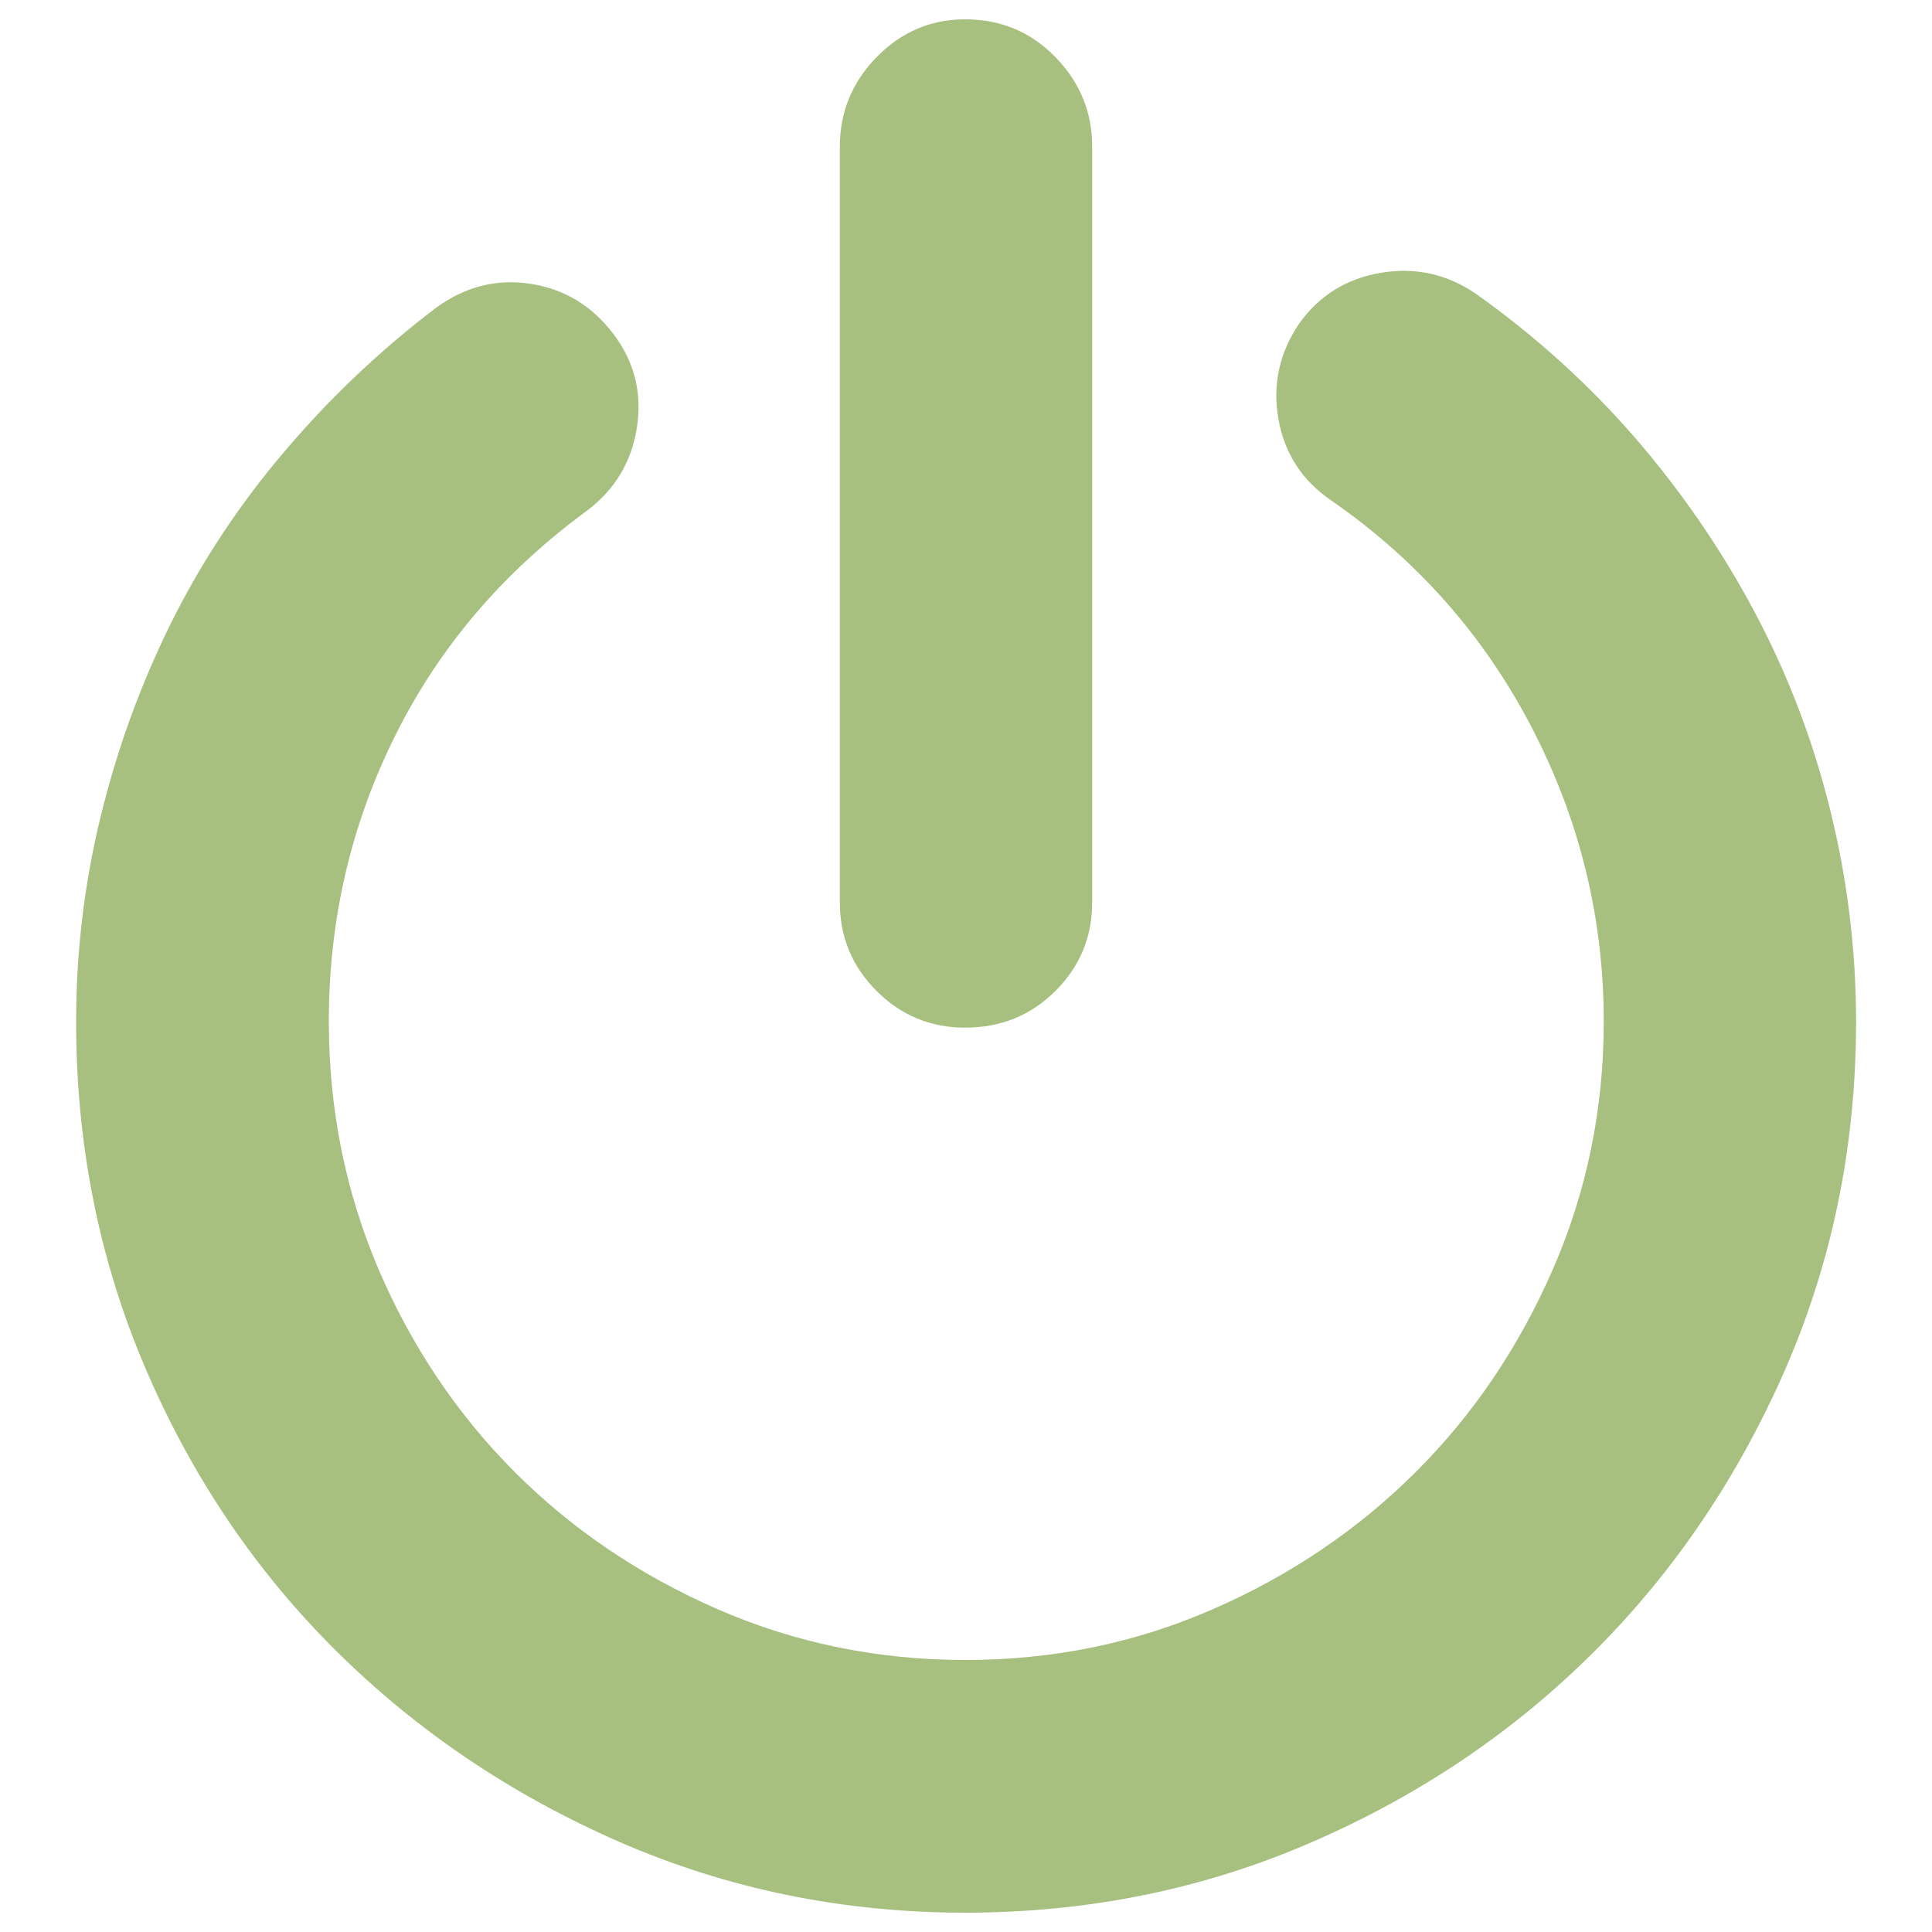
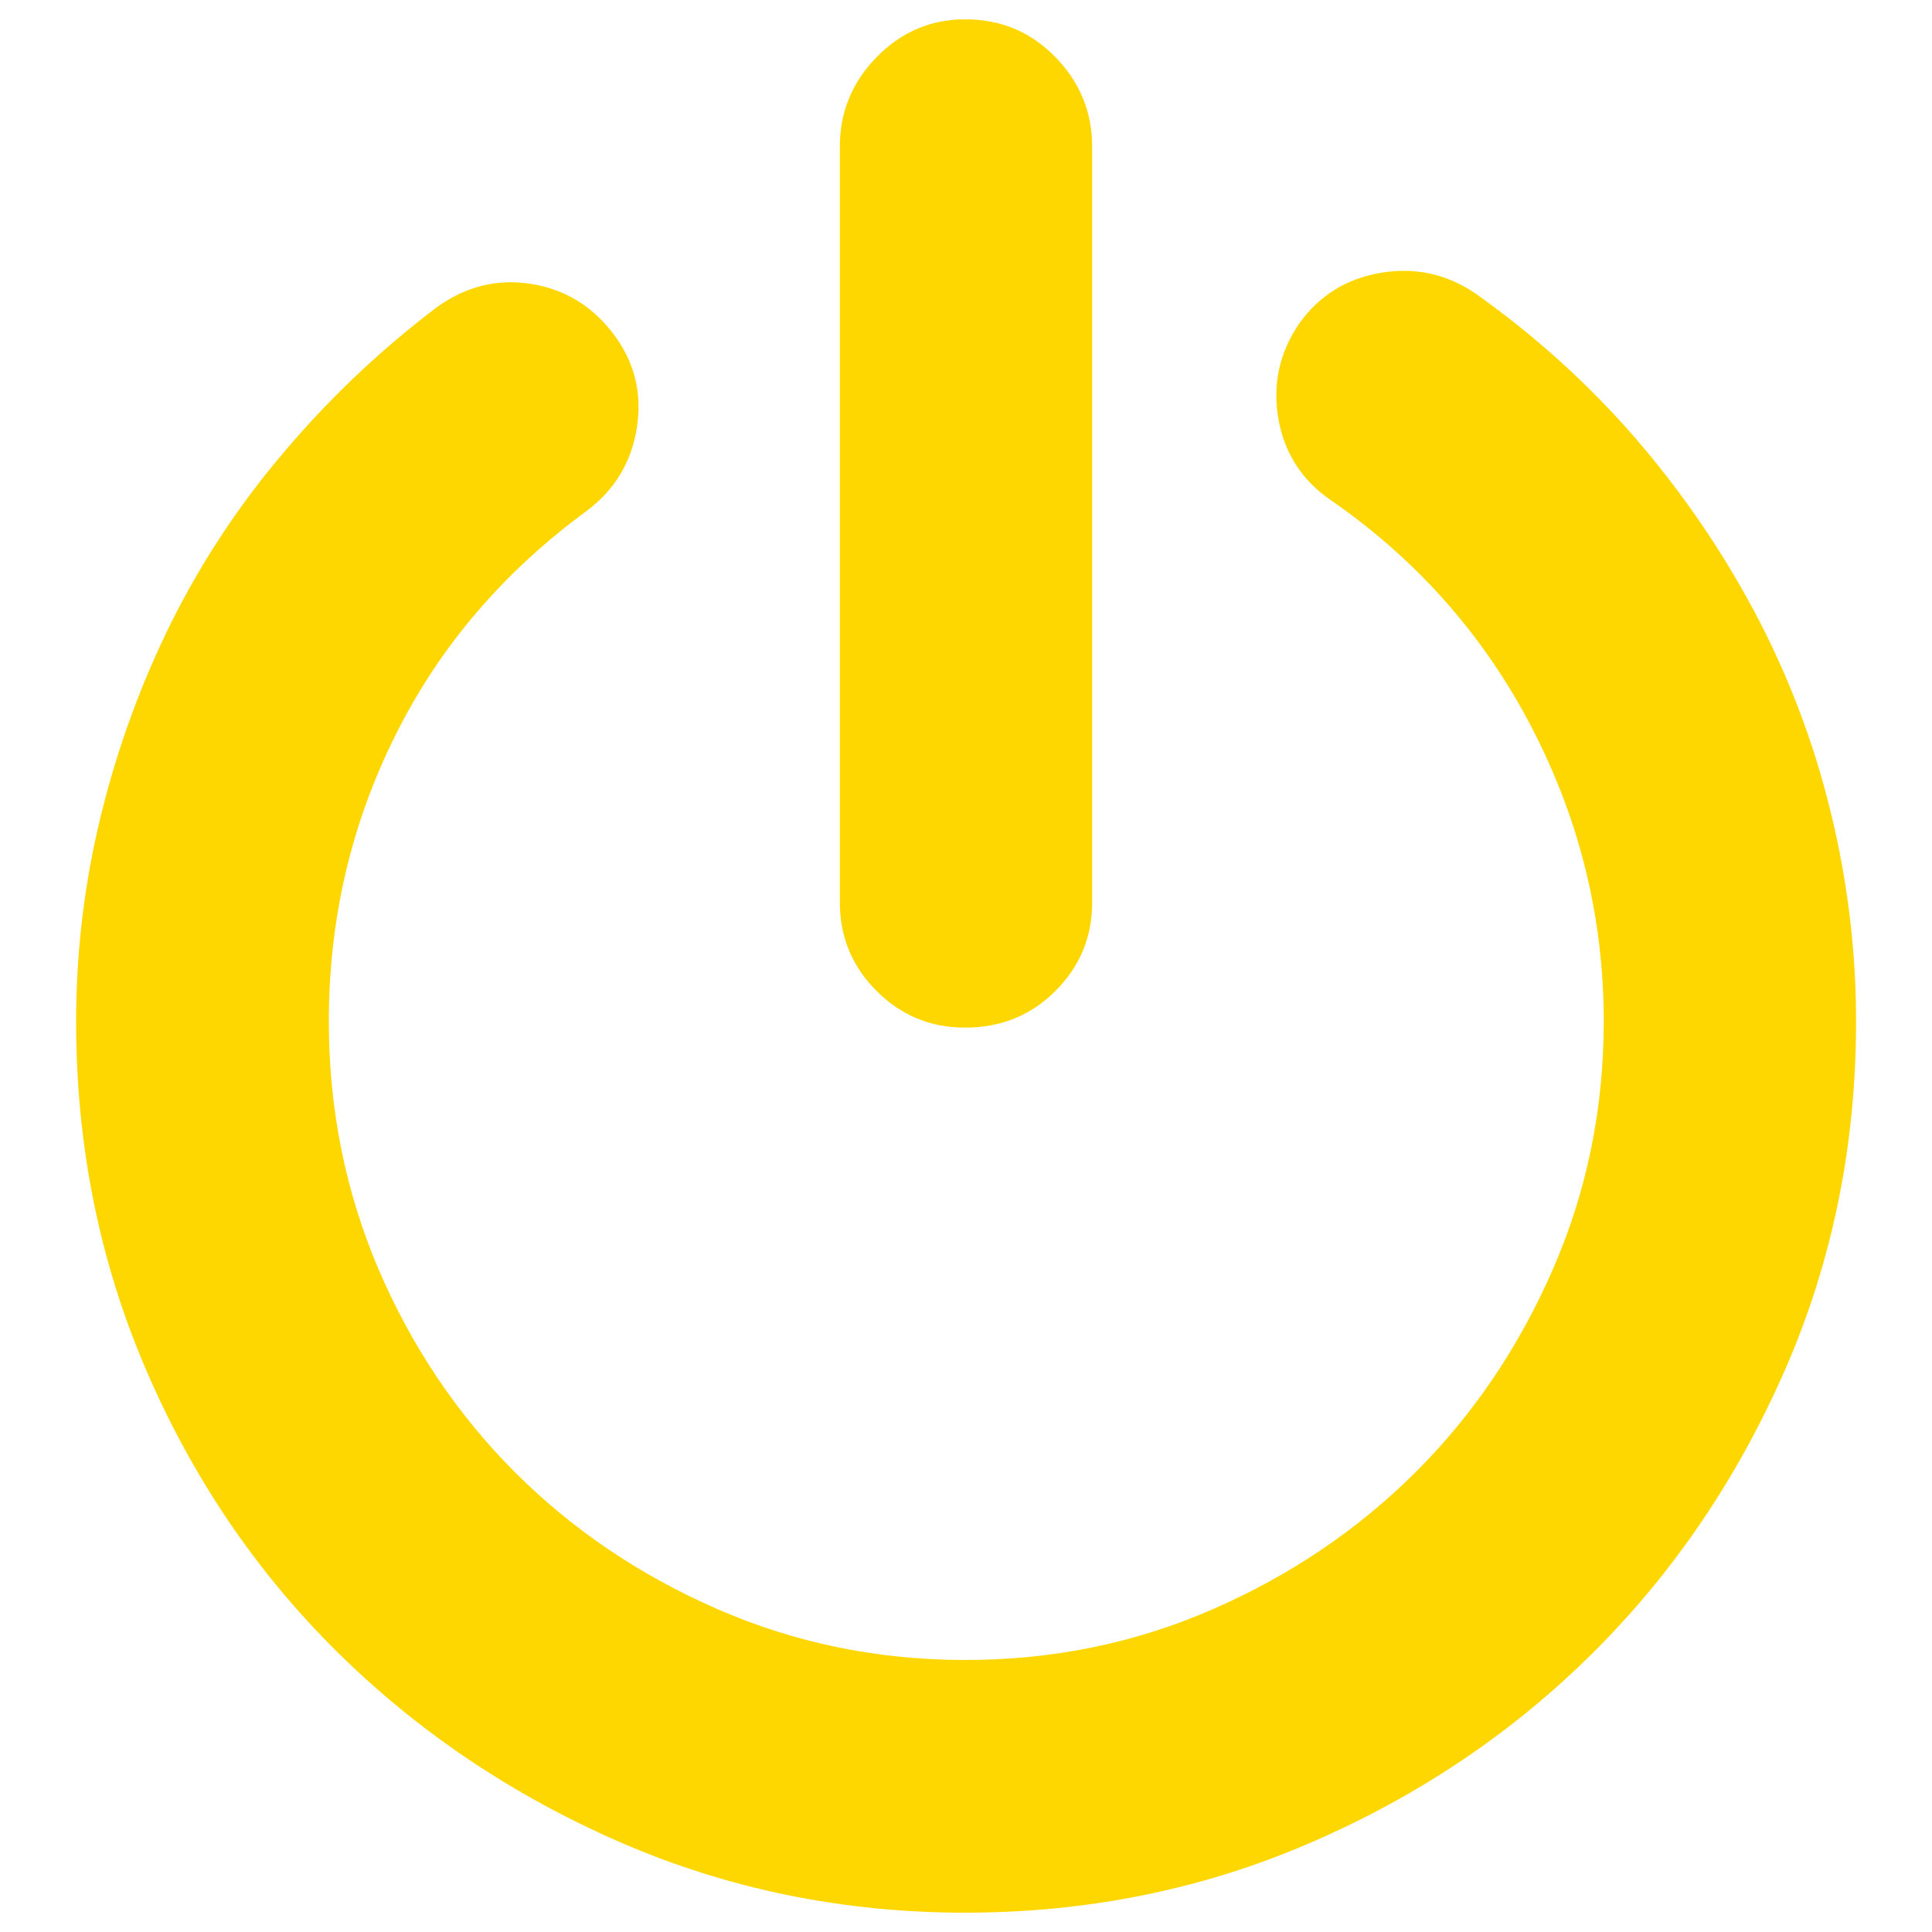
- <svg xmlns="http://www.w3.org/2000/svg" fill="#A7C080" version="1.1" x="0px" y="0px" viewBox="0 0 1000 1000" enable-background="new 0 0 1000 1000" xml:space="preserve">
+ <svg xmlns="http://www.w3.org/2000/svg" fill="#FFD700" version="1.1" x="0px" y="0px" viewBox="0 0 1000 1000" enable-background="new 0 0 1000 1000" xml:space="preserve">
  <g>
    <path d="M764,152.1c30.9,22,58.3,46.8,82.4,74.6c24,27.8,44.6,57.8,61.8,90.1c17.2,32.3,30.2,66.4,39.1,102.4c8.9,36,13.4,72.6,13.4,109.6c0,63.8-12.2,123.7-36.5,179.6c-24.4,55.9-57.3,104.7-98.8,146.2c-41.5,41.5-90.2,74.5-146.2,98.8C623.2,977.8,563.3,990,499.5,990c-63.1,0-122.7-12.2-178.6-36.5c-55.9-24.4-104.8-57.3-146.7-98.8c-41.9-41.5-74.8-90.2-98.8-146.2c-24-55.9-36-115.8-36-179.6c0-36.4,4.3-72.1,12.9-107.1c8.6-35,20.8-68.3,36.5-99.9c15.8-31.6,35.3-61.1,58.7-88.5c23.3-27.5,49.4-52.2,78.2-74.1c15.1-11,31.4-15.1,48.9-12.4c17.5,2.7,31.7,11.3,42.7,25.7c11,14.4,15.1,30.5,12.4,48.4c-2.7,17.8-11.3,32.3-25.7,43.2c-43.2,31.6-76.4,70.3-99.3,116.3c-23,46-34.5,95.4-34.5,148.2c0,45.3,8.6,88,25.7,128.2c17.2,40.1,40.7,75.1,70.5,105c29.9,29.9,64.9,53.5,105,71c40.1,17.5,82.9,26.3,128.2,26.3c45.3,0,88-8.7,128.2-26.3c40.1-17.5,75.1-41.2,105-71s53.5-64.9,71-105c17.5-40.1,26.3-82.9,26.3-128.2c0-53.5-12.4-104.1-37.1-151.8c-24.7-47.7-59.4-87-104-117.9c-15.1-10.3-24.2-24.4-27.3-42.2c-3.1-17.8,0.5-34.3,10.8-49.4c10.3-14.4,24.4-23.2,42.2-26.2C732.5,138.2,748.9,141.8,764,152.1L764,152.1z M499.5,531.9c-17.8,0-33.1-6.3-45.8-19c-12.7-12.7-19-28-19-45.8V75.9c0-17.8,6.3-33.3,19-46.3c12.7-13,28-19.6,45.8-19.6c18.5,0,34.1,6.5,46.8,19.6c12.7,13,19,28.5,19,46.3v391.2c0,17.8-6.3,33.1-19,45.8C533.6,525.6,518,531.9,499.5,531.9L499.5,531.9z" />
  </g>
</svg>
